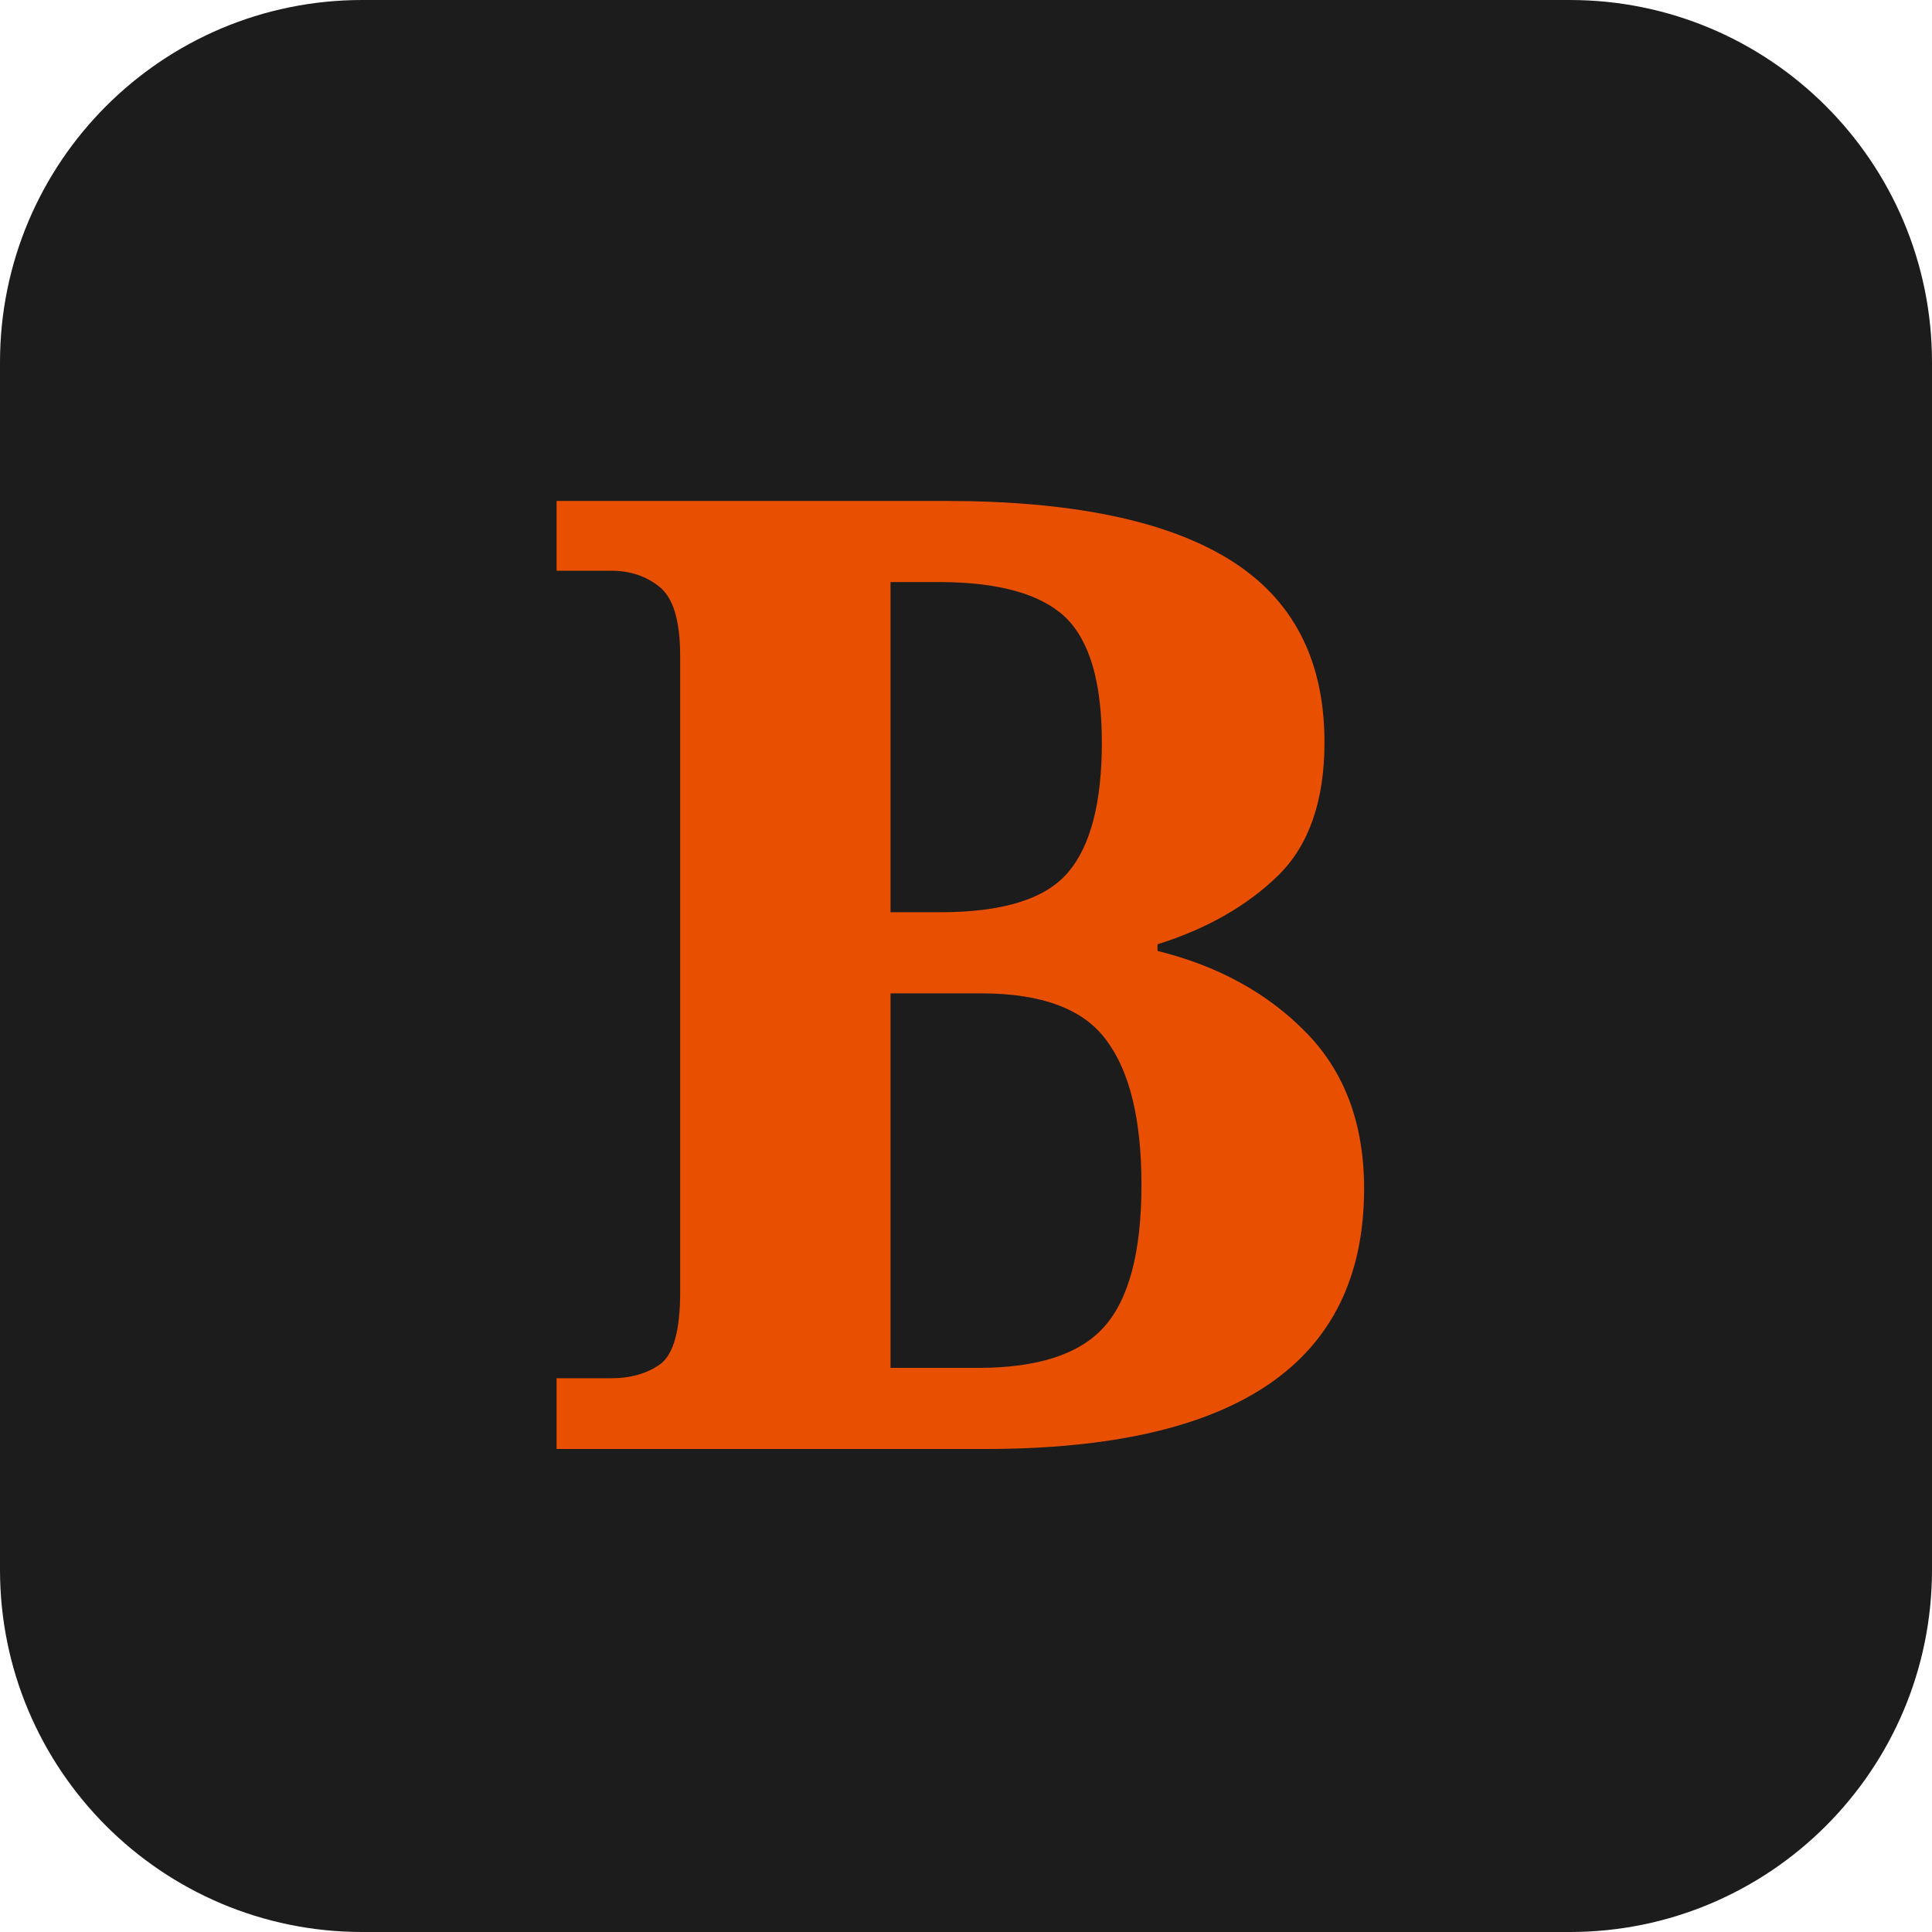
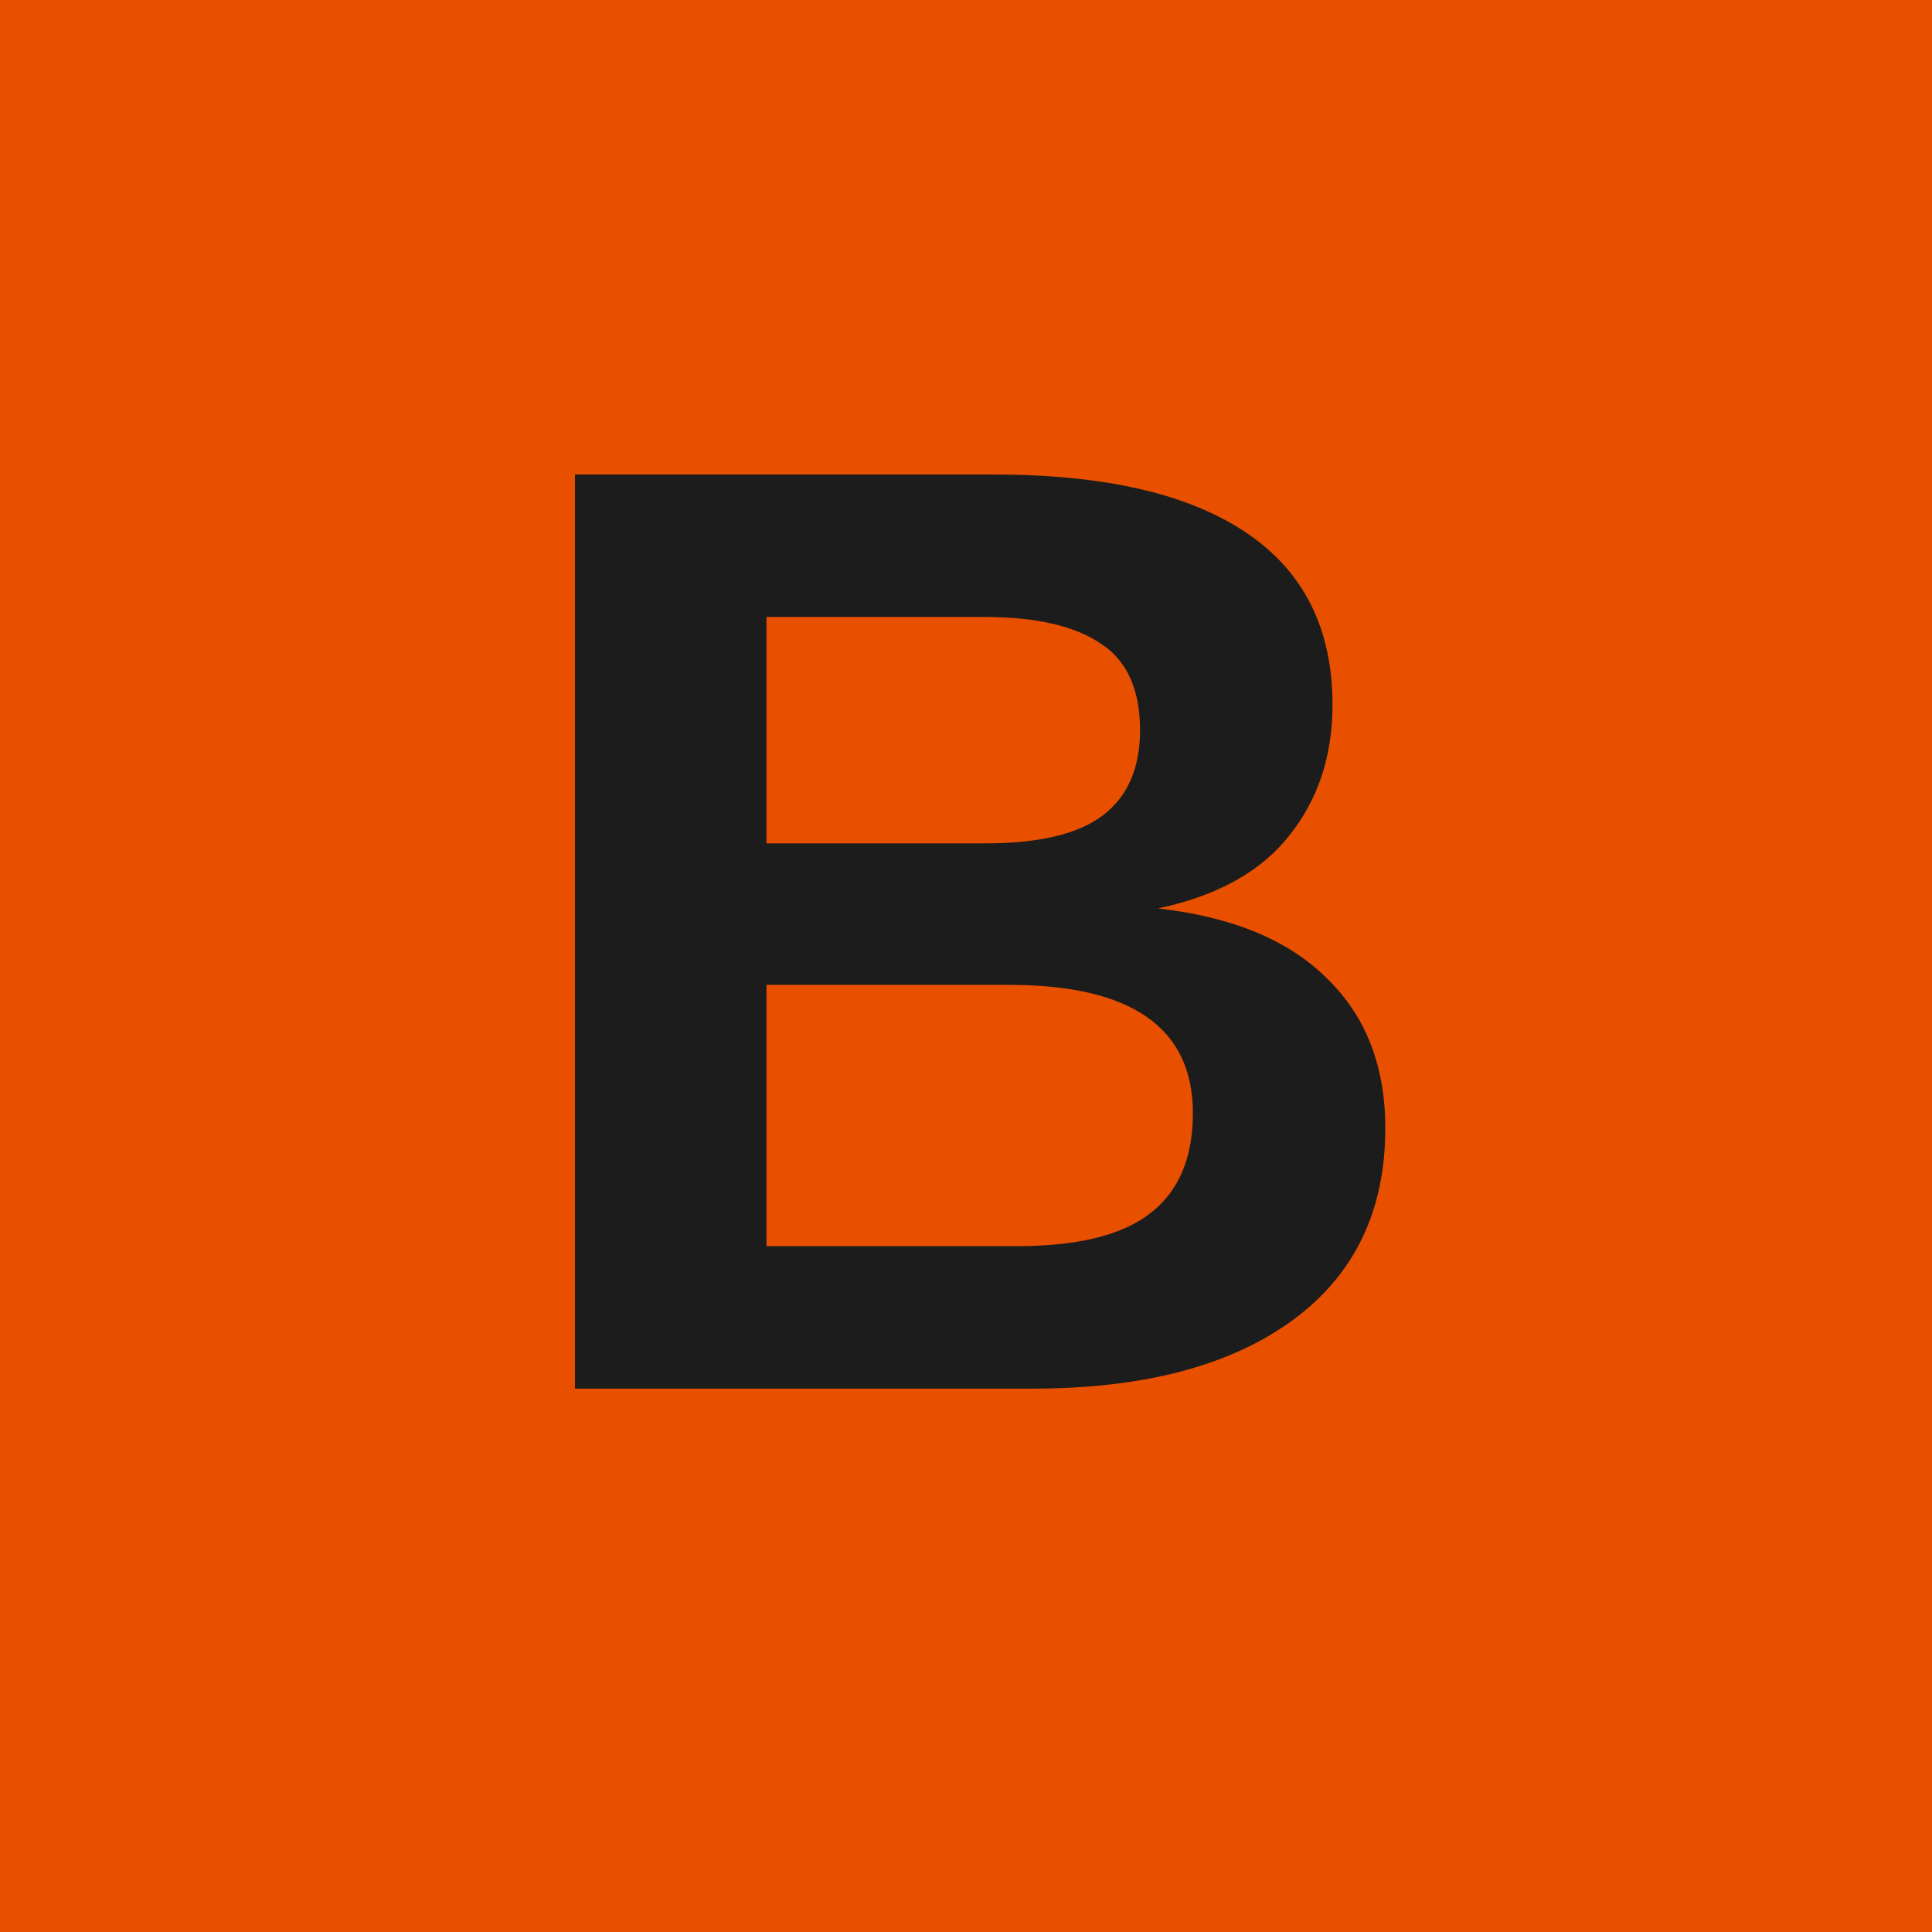
<svg xmlns="http://www.w3.org/2000/svg" viewBox="0 0 32 32" width="32" height="32">
-   <rect width="32" height="32" rx="6" fill="#1C1C1C" />
-   <text x="16" y="24" font-family="Georgia, serif" font-size="22" font-weight="900" text-anchor="middle" fill="#E85000">B</text>
+   <rect width="32" height="32" fill="#E85000" />
+   <text x="16" y="23" font-family="Arial Black, Arial, sans-serif" font-weight="900" font-size="22" text-anchor="middle" fill="#1C1C1C">B</text>
</svg>
